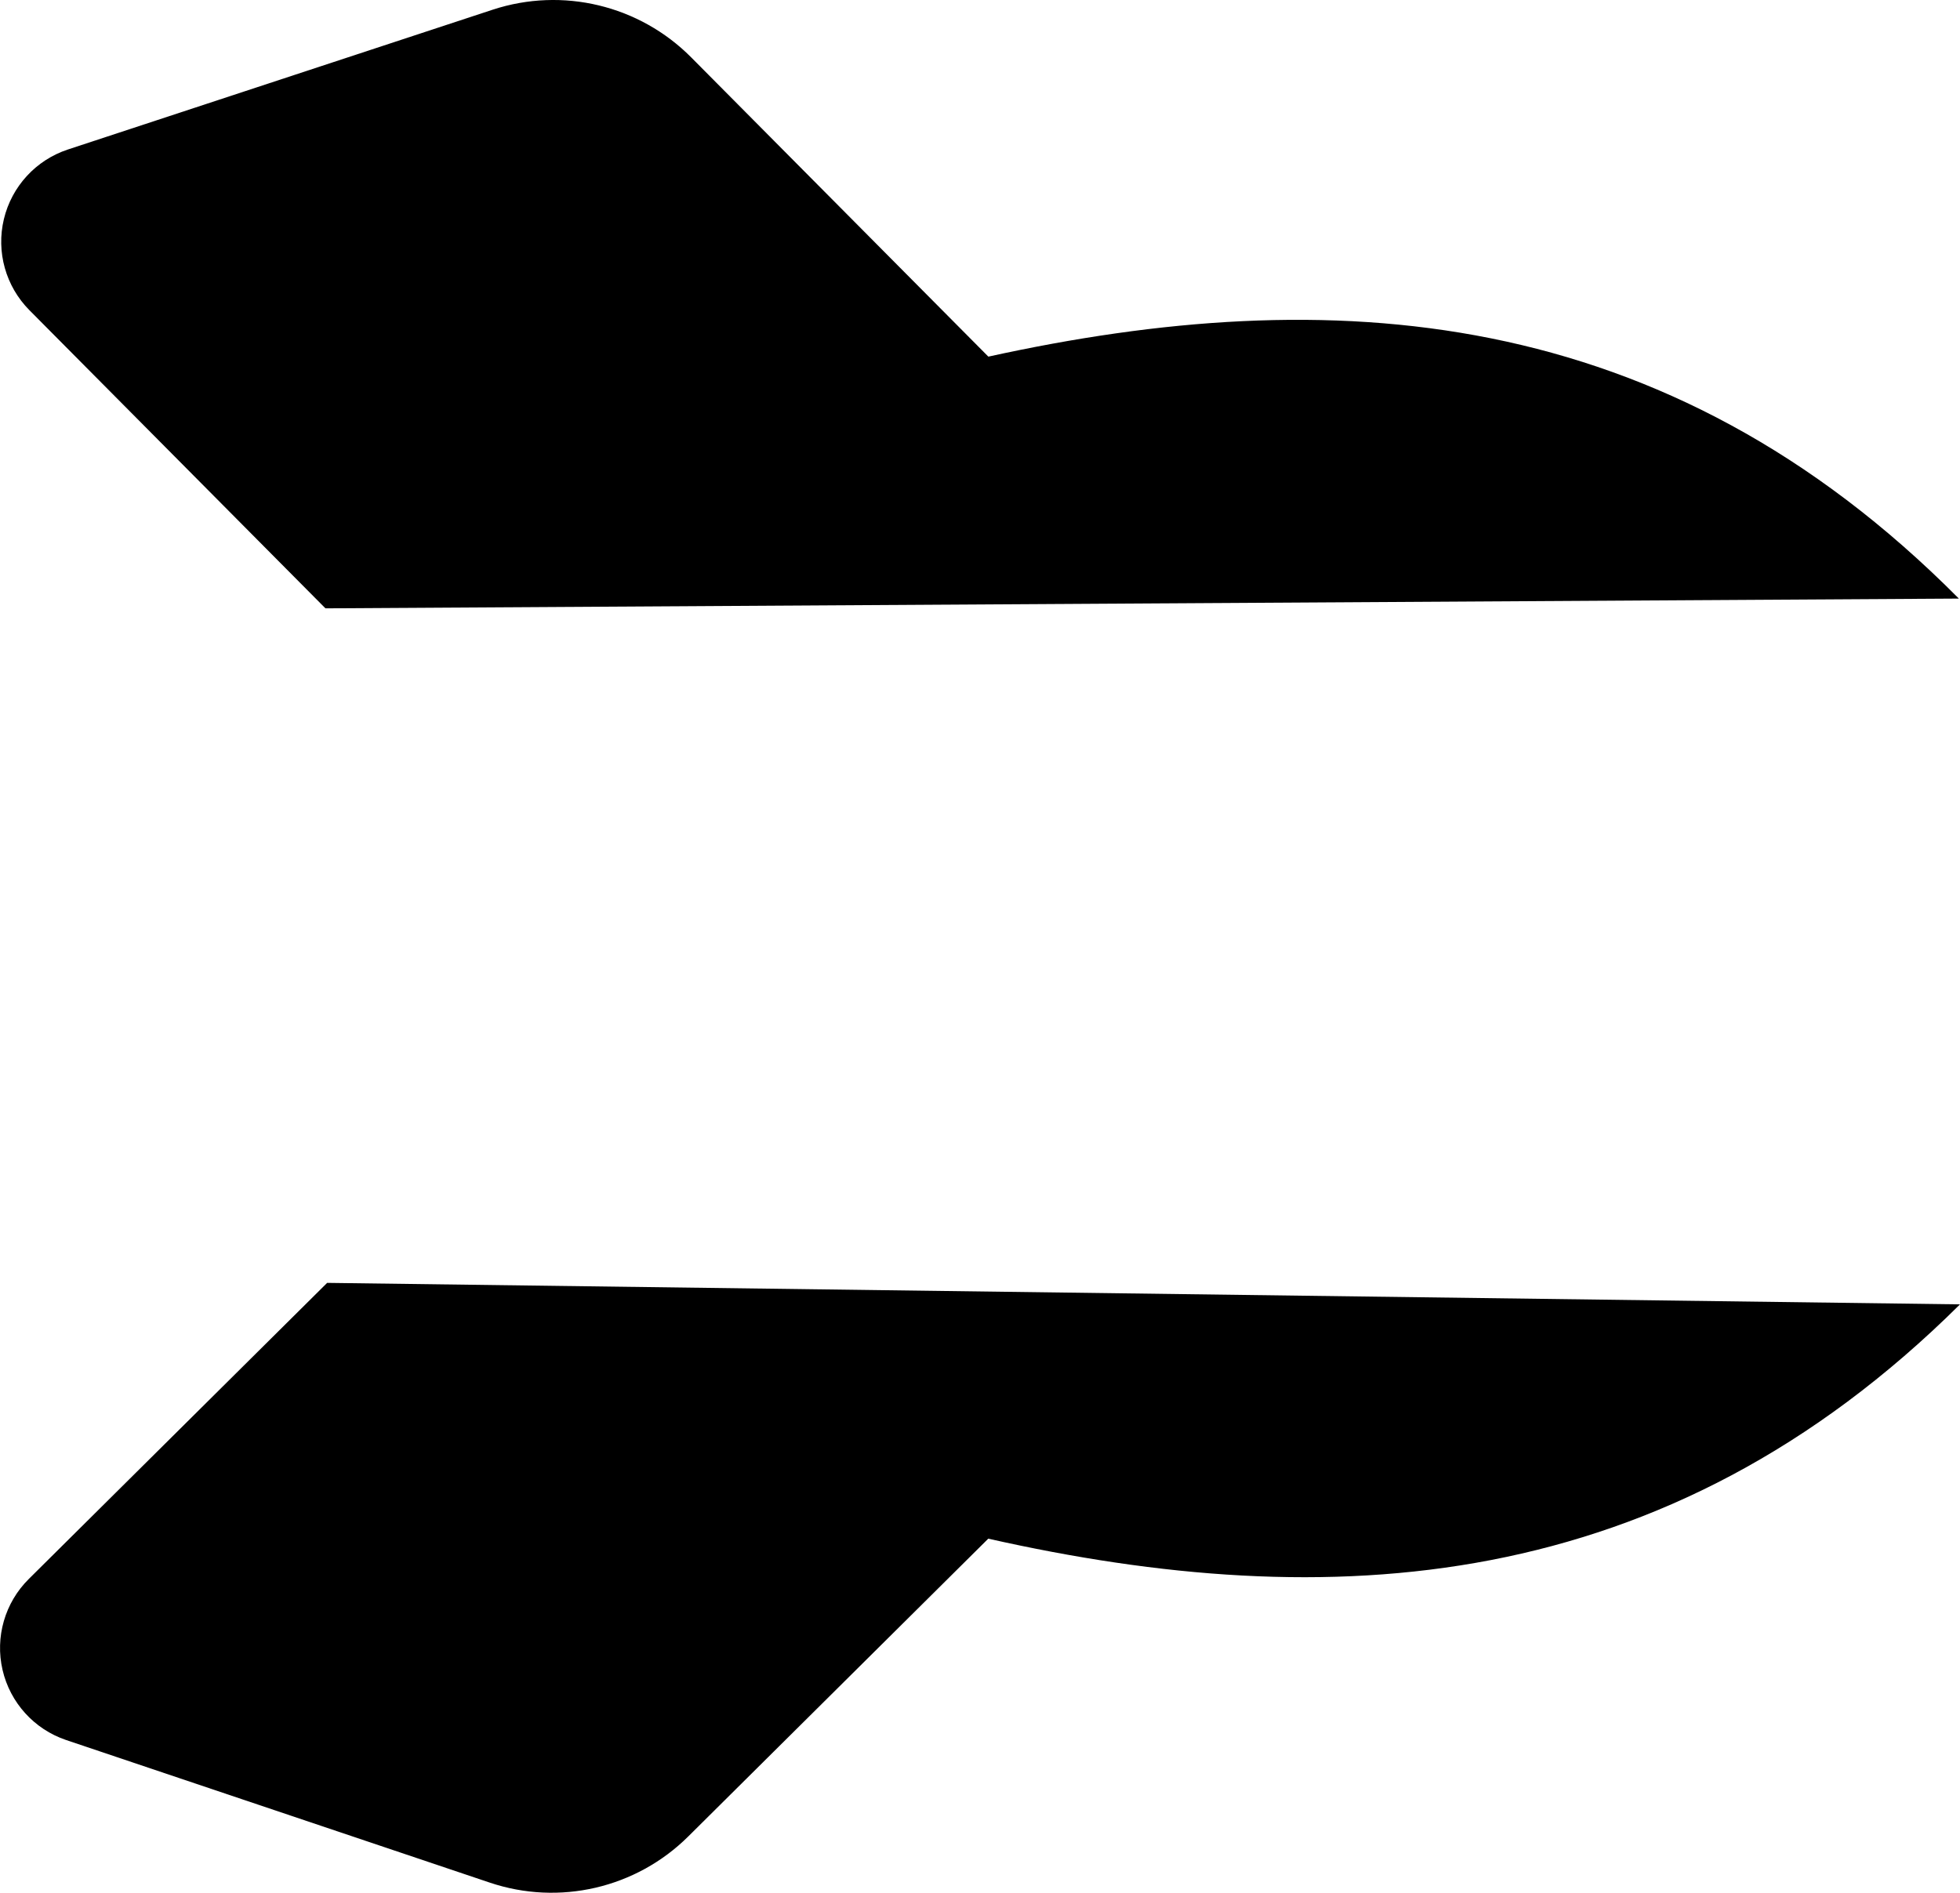
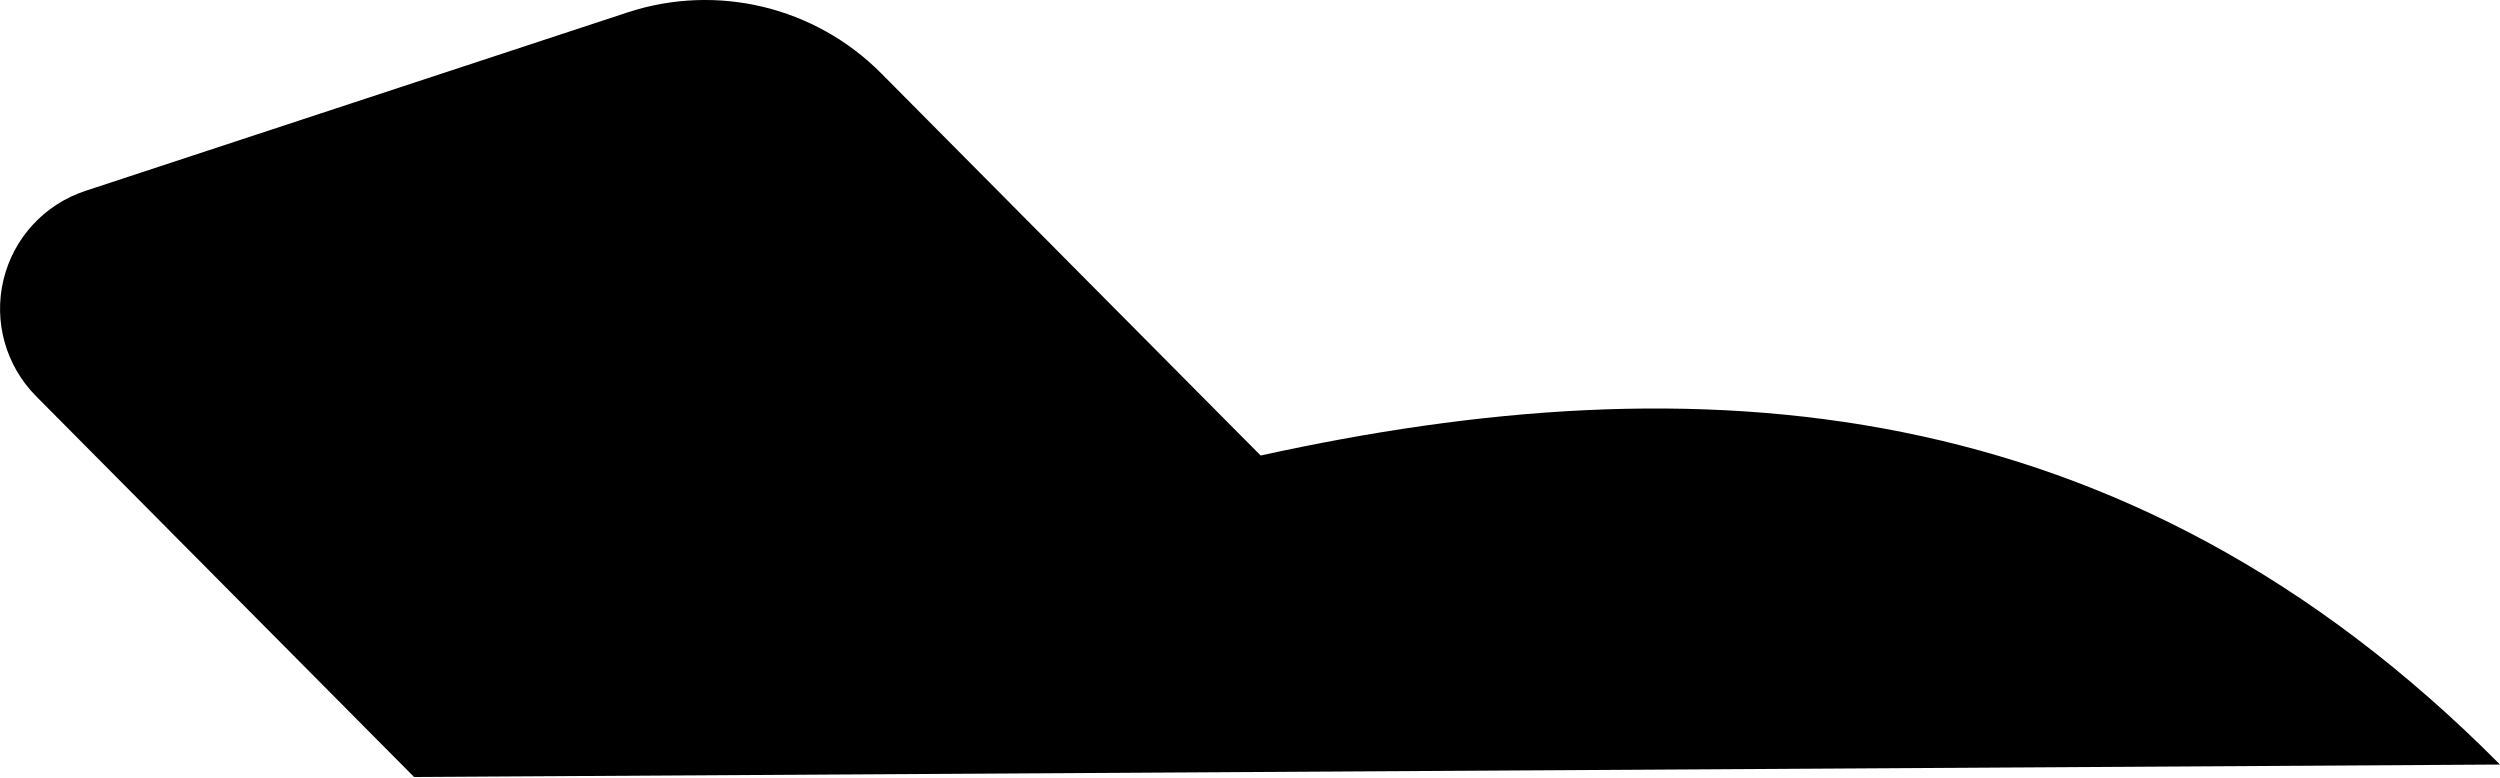
- <svg xmlns="http://www.w3.org/2000/svg" id="Calque_1" data-name="Calque 1" viewBox="0 0 484.09 467.6">
+ <svg xmlns="http://www.w3.org/2000/svg" id="Calque_1" data-name="Calque 1" viewBox="0 0 483.52 150.28">
  <g id="Shosson">
-     <path d="M1298.89,453.82l-403.43,2.41-73.11-73.65a24,24,0,0,1,9.5-39.7l104.93-34.54a48,48,0,0,1,49,11.77l73.41,73.94C1143.4,375.55,1226.19,380.58,1298.89,453.82Z" transform="translate(-815.08 -305.95)" />
-     <path d="M1299.17,628.17c-72.88,72.35-156,76.78-240,57.88l-74.1,73.56A47.89,47.89,0,0,1,936,771L831.38,735.78a24,24,0,0,1-9.2-39.76l73.7-73.16Z" transform="translate(-815.08 -305.95)" />
+     <path d="M1298.89,453.82l-403.43,2.41-73.11-73.65a24,24,0,0,1,9.5-39.7l104.93-34.54a48,48,0,0,1,49,11.77l73.41,73.94C1143.4,375.55,1226.19,380.58,1298.89,453.82Z" transform="translate(-815.37 -305.95)" />
  </g>
</svg>
